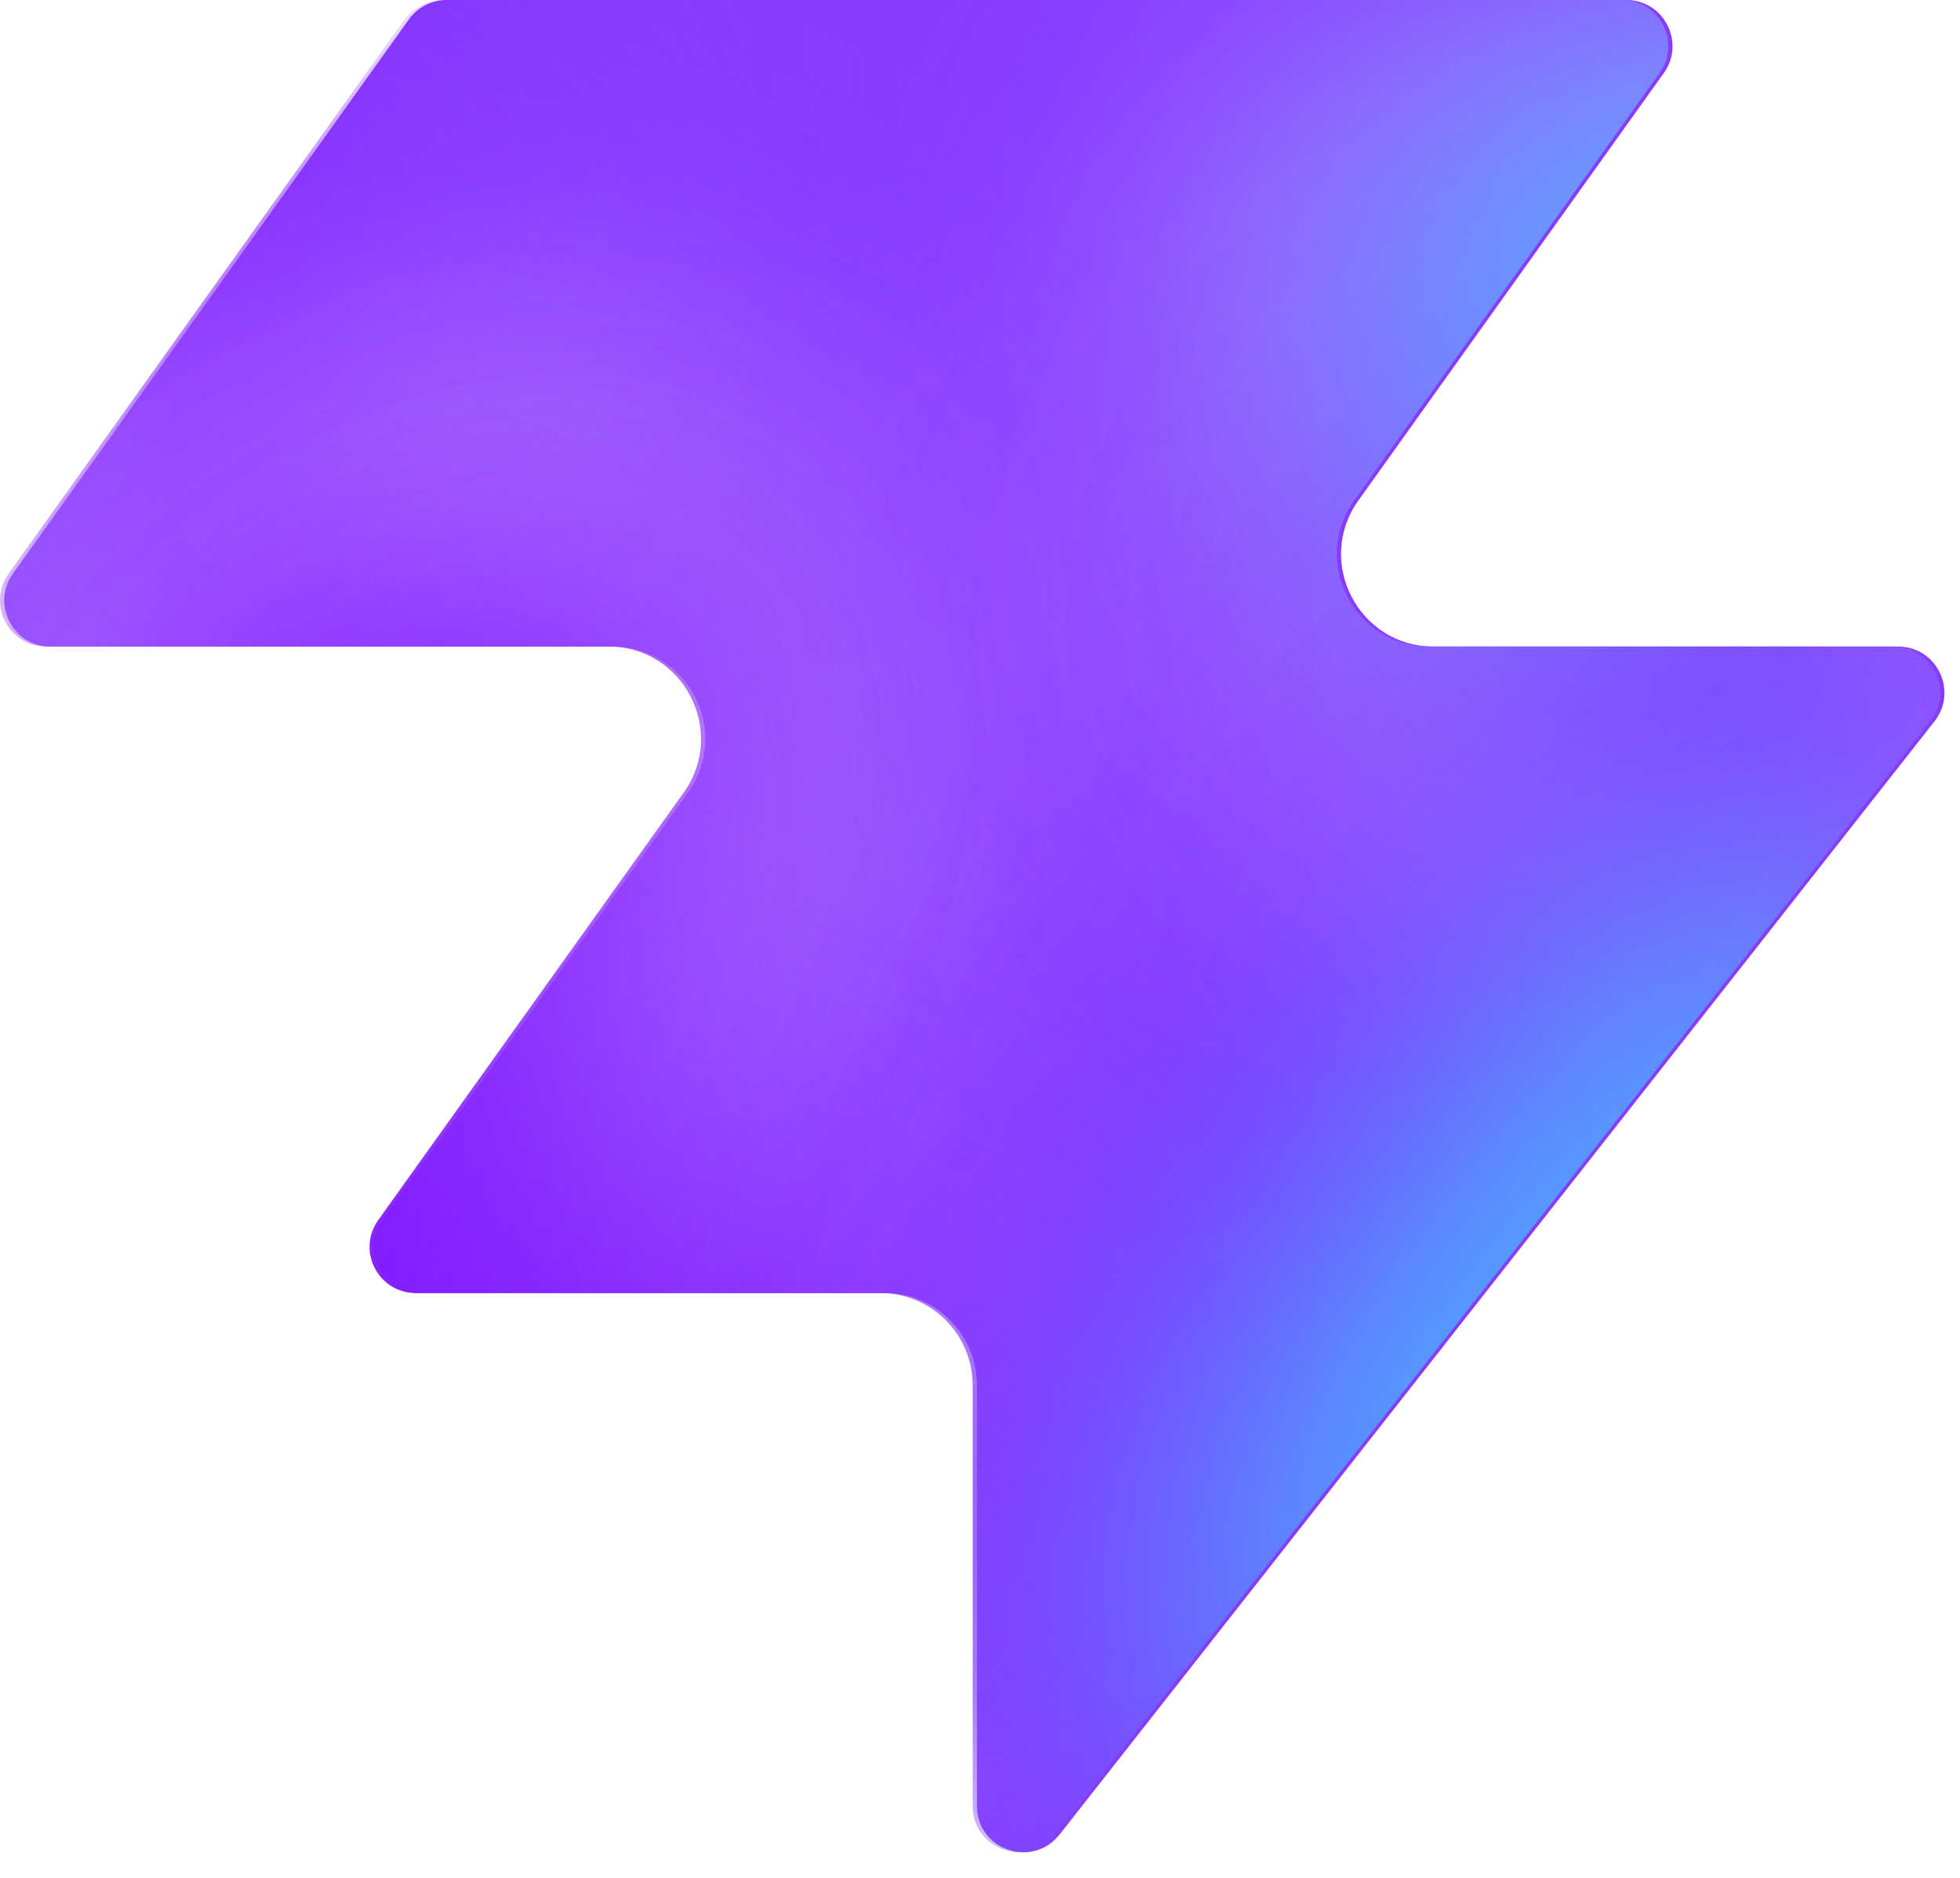
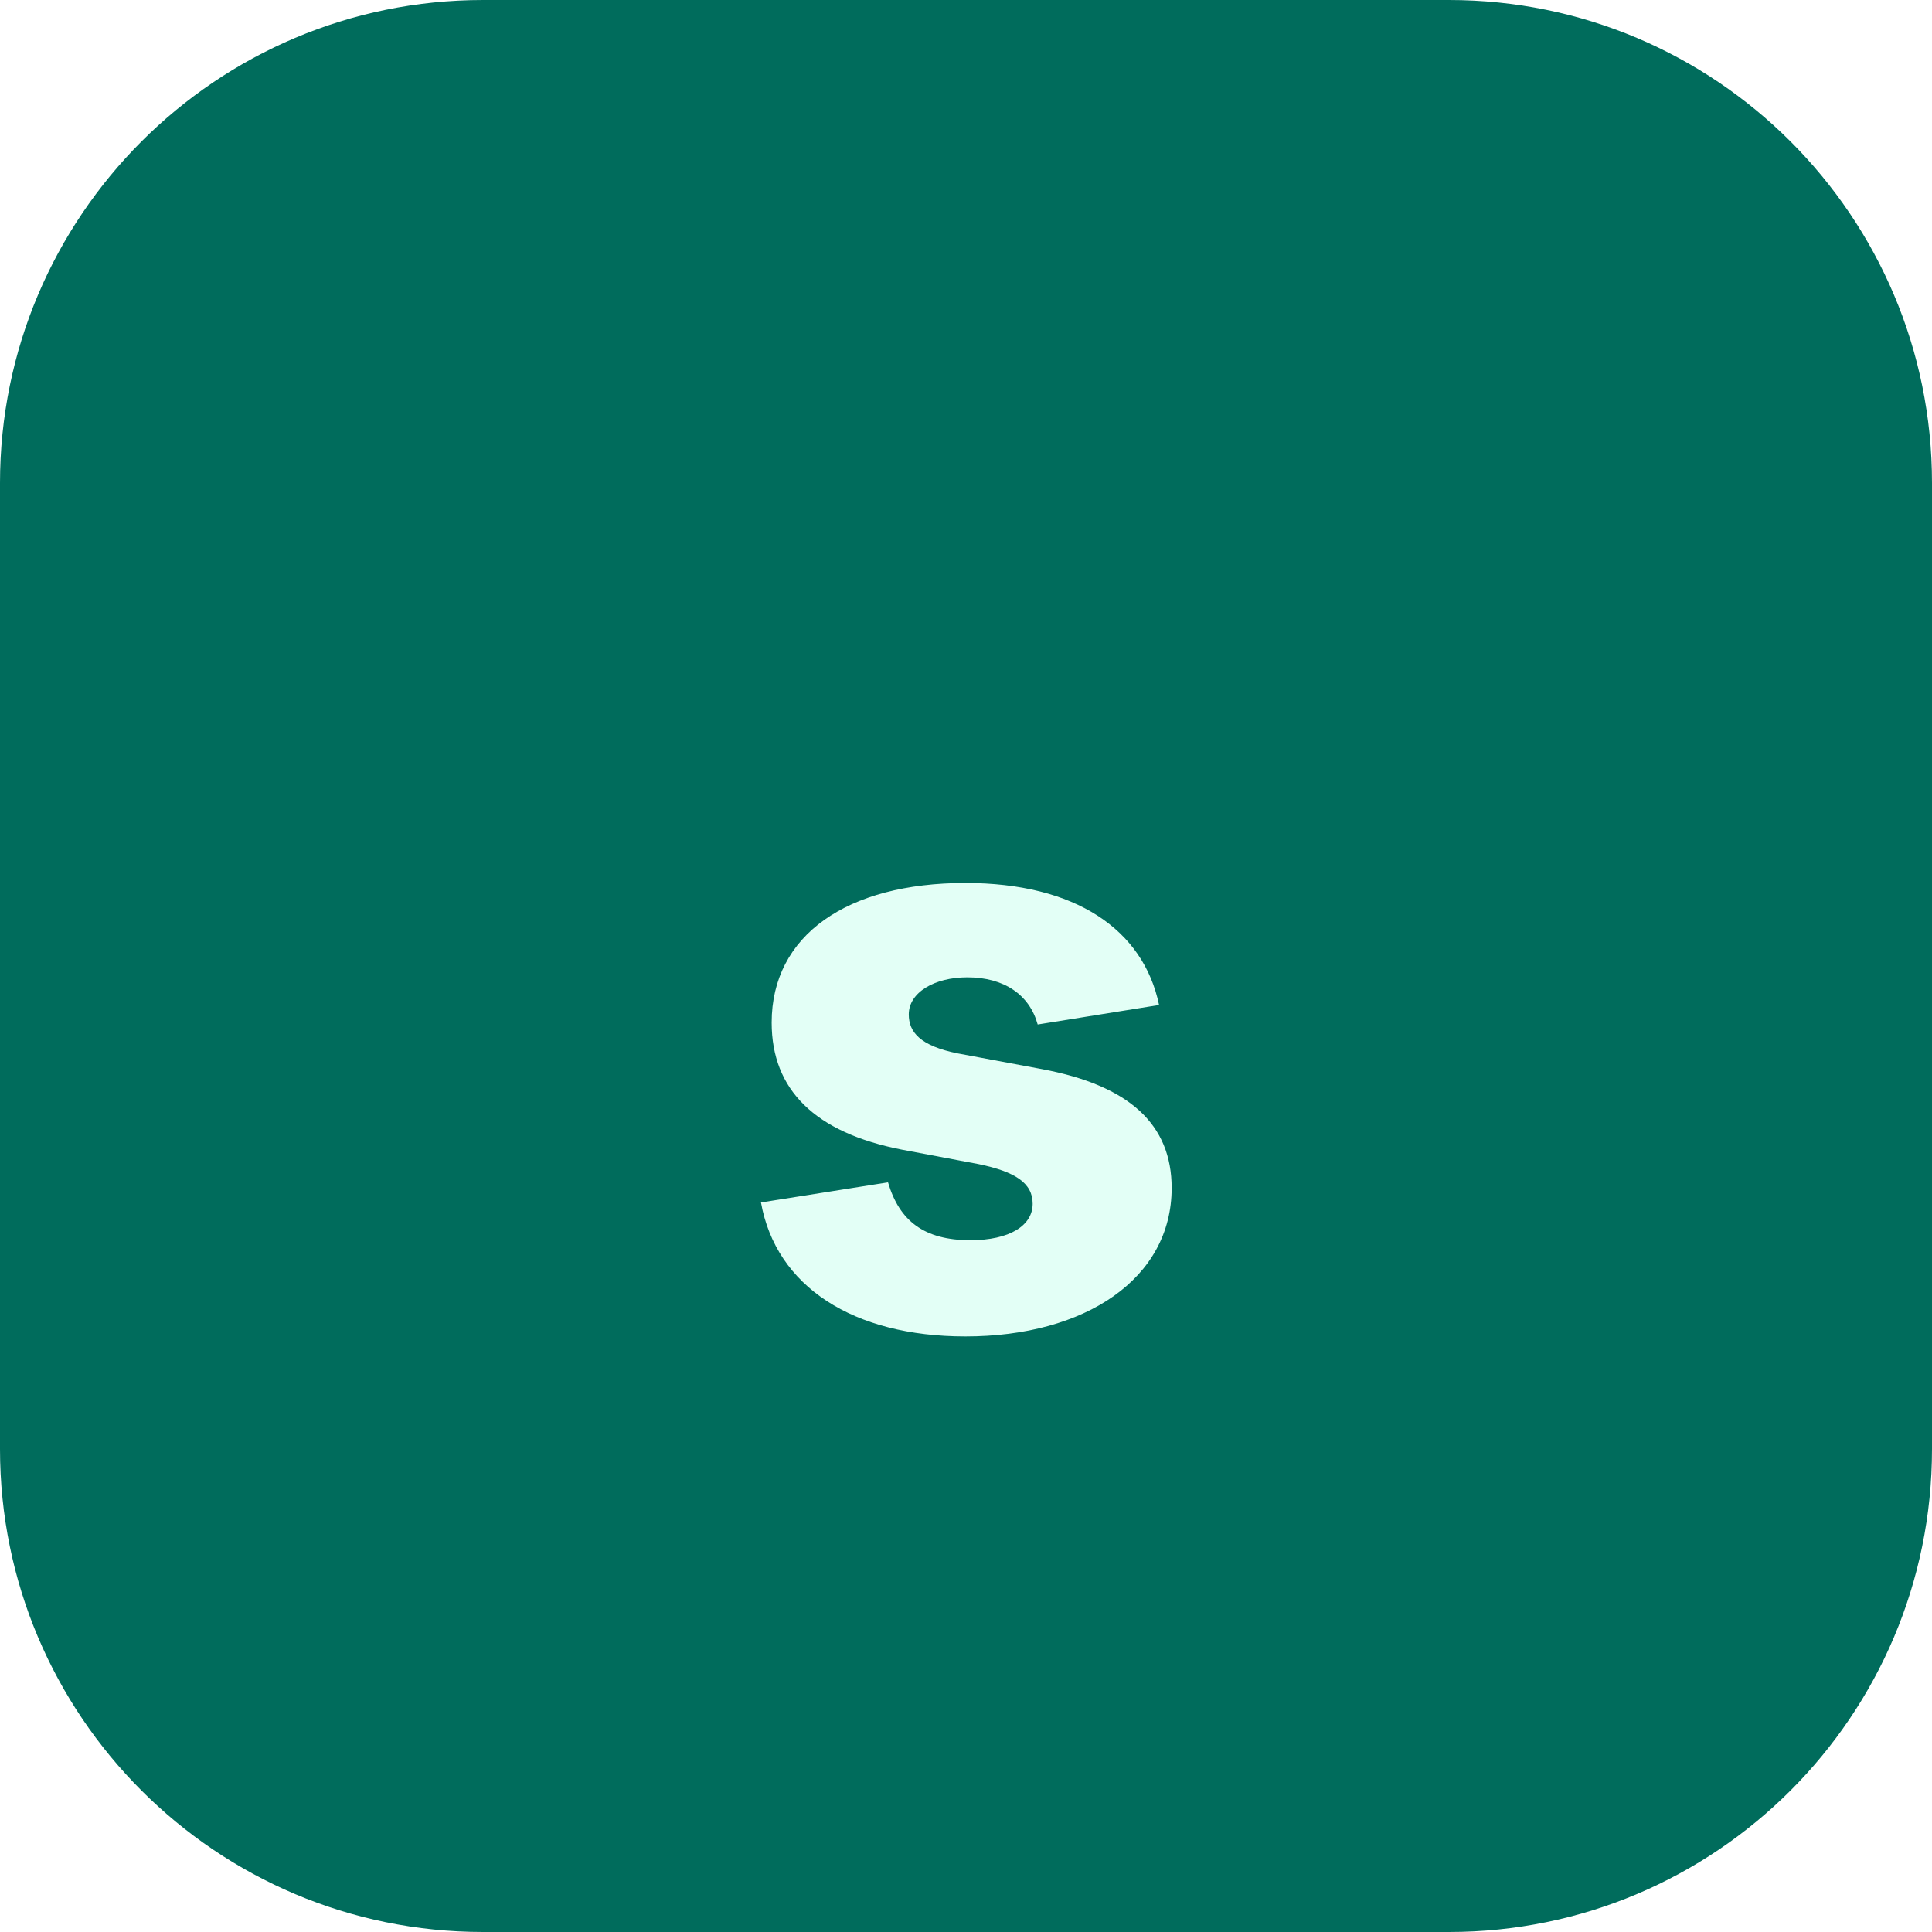
- <svg xmlns="http://www.w3.org/2000/svg" width="48" height="46" fill="none" viewBox="0 0 48 46">
-   <path fill="#863bff" d="M25.946 44.938c-.664.845-2.021.375-2.021-.698V33.937a2.26 2.26 0 0 0-2.262-2.262H10.287c-.92 0-1.456-1.04-.92-1.788l7.48-10.471c1.07-1.497 0-3.578-1.842-3.578H1.237c-.92 0-1.456-1.04-.92-1.788L10.013.474c.214-.297.556-.474.92-.474h28.894c.92 0 1.456 1.04.92 1.788l-7.48 10.471c-1.07 1.498 0 3.579 1.842 3.579h11.377c.943 0 1.473 1.088.89 1.83L25.947 44.94z" style="fill:#863bff;fill:color(display-p3 .525 .23 1);fill-opacity:1" />
-   <mask id="a" width="48" height="46" x="0" y="0" maskUnits="userSpaceOnUse" style="mask-type:alpha">
-     <path fill="#000" d="M25.842 44.938c-.664.844-2.021.375-2.021-.698V33.937a2.26 2.26 0 0 0-2.262-2.262H10.183c-.92 0-1.456-1.04-.92-1.788l7.48-10.471c1.07-1.498 0-3.579-1.842-3.579H1.133c-.92 0-1.456-1.04-.92-1.787L9.91.473c.214-.297.556-.474.92-.474h28.894c.92 0 1.456 1.04.92 1.788l-7.48 10.471c-1.07 1.498 0 3.578 1.842 3.578h11.377c.943 0 1.473 1.088.89 1.832L25.843 44.94z" style="fill:#000;fill-opacity:1" />
-   </mask>
-   <g mask="url(#a)">
-     <g filter="url(#b)">
-       <ellipse cx="5.508" cy="14.704" fill="#ede6ff" rx="5.508" ry="14.704" style="fill:#ede6ff;fill:color(display-p3 .927 .903 1);fill-opacity:1" transform="matrix(.00324 1 1 -.00324 -4.47 31.516)" />
-     </g>
-     <g filter="url(#c)">
-       <ellipse cx="10.399" cy="29.851" fill="#ede6ff" rx="10.399" ry="29.851" style="fill:#ede6ff;fill:color(display-p3 .927 .903 1);fill-opacity:1" transform="matrix(.00324 1 1 -.00324 -39.328 7.883)" />
-     </g>
-     <g filter="url(#d)">
-       <ellipse cx="5.508" cy="30.487" fill="#7e14ff" rx="5.508" ry="30.487" style="fill:#7e14ff;fill:color(display-p3 .492 .077 1);fill-opacity:1" transform="rotate(89.814 -25.913 -14.639)scale(1 -1)" />
-     </g>
-     <g filter="url(#e)">
-       <ellipse cx="5.508" cy="30.599" fill="#7e14ff" rx="5.508" ry="30.599" style="fill:#7e14ff;fill:color(display-p3 .492 .077 1);fill-opacity:1" transform="rotate(89.814 -32.644 -3.334)scale(1 -1)" />
-     </g>
-     <g filter="url(#f)">
-       <ellipse cx="5.508" cy="30.599" fill="#7e14ff" rx="5.508" ry="30.599" style="fill:#7e14ff;fill:color(display-p3 .492 .077 1);fill-opacity:1" transform="matrix(.00324 1 1 -.00324 -34.34 30.47)" />
-     </g>
-     <g filter="url(#g)">
-       <ellipse cx="14.072" cy="22.078" fill="#ede6ff" rx="14.072" ry="22.078" style="fill:#ede6ff;fill:color(display-p3 .927 .903 1);fill-opacity:1" transform="rotate(93.35 24.506 48.493)scale(-1 1)" />
-     </g>
-     <g filter="url(#h)">
-       <ellipse cx="3.47" cy="21.501" fill="#7e14ff" rx="3.47" ry="21.501" style="fill:#7e14ff;fill:color(display-p3 .492 .077 1);fill-opacity:1" transform="rotate(89.009 28.708 47.59)scale(-1 1)" />
-     </g>
-     <g filter="url(#i)">
-       <ellipse cx="3.47" cy="21.501" fill="#7e14ff" rx="3.47" ry="21.501" style="fill:#7e14ff;fill:color(display-p3 .492 .077 1);fill-opacity:1" transform="rotate(89.009 28.708 47.59)scale(-1 1)" />
-     </g>
-     <g filter="url(#j)">
-       <ellipse cx=".387" cy="8.972" fill="#7e14ff" rx="4.407" ry="29.108" style="fill:#7e14ff;fill:color(display-p3 .492 .077 1);fill-opacity:1" transform="rotate(39.51 .387 8.972)" />
-     </g>
-     <g filter="url(#k)">
-       <ellipse cx="47.523" cy="-6.092" fill="#7e14ff" rx="4.407" ry="29.108" style="fill:#7e14ff;fill:color(display-p3 .492 .077 1);fill-opacity:1" transform="rotate(37.892 47.523 -6.092)" />
-     </g>
-     <g filter="url(#l)">
-       <ellipse cx="41.412" cy="6.333" fill="#47bfff" rx="5.971" ry="9.665" style="fill:#47bfff;fill:color(display-p3 .28 .748 1);fill-opacity:1" transform="rotate(37.892 41.412 6.333)" />
-     </g>
-     <g filter="url(#m)">
-       <ellipse cx="-1.879" cy="38.332" fill="#7e14ff" rx="4.407" ry="29.108" style="fill:#7e14ff;fill:color(display-p3 .492 .077 1);fill-opacity:1" transform="rotate(37.892 -1.88 38.332)" />
-     </g>
-     <g filter="url(#n)">
-       <ellipse cx="-1.879" cy="38.332" fill="#7e14ff" rx="4.407" ry="29.108" style="fill:#7e14ff;fill:color(display-p3 .492 .077 1);fill-opacity:1" transform="rotate(37.892 -1.88 38.332)" />
-     </g>
-     <g filter="url(#o)">
-       <ellipse cx="35.651" cy="29.907" fill="#7e14ff" rx="4.407" ry="29.108" style="fill:#7e14ff;fill:color(display-p3 .492 .077 1);fill-opacity:1" transform="rotate(37.892 35.651 29.907)" />
-     </g>
-     <g filter="url(#p)">
-       <ellipse cx="38.418" cy="32.4" fill="#47bfff" rx="5.971" ry="15.297" style="fill:#47bfff;fill:color(display-p3 .28 .748 1);fill-opacity:1" transform="rotate(37.892 38.418 32.4)" />
-     </g>
-   </g>
-   <defs>
-     <filter id="b" width="60.045" height="41.654" x="-19.77" y="16.149" color-interpolation-filters="sRGB" filterUnits="userSpaceOnUse">
-       <feFlood flood-opacity="0" result="BackgroundImageFix" />
-       <feBlend in="SourceGraphic" in2="BackgroundImageFix" result="shape" />
-       <feGaussianBlur result="effect1_foregroundBlur_2002_17158" stdDeviation="7.659" />
-     </filter>
-     <filter id="c" width="90.34" height="51.437" x="-54.613" y="-7.533" color-interpolation-filters="sRGB" filterUnits="userSpaceOnUse">
-       <feFlood flood-opacity="0" result="BackgroundImageFix" />
-       <feBlend in="SourceGraphic" in2="BackgroundImageFix" result="shape" />
-       <feGaussianBlur result="effect1_foregroundBlur_2002_17158" stdDeviation="7.659" />
-     </filter>
-     <filter id="d" width="79.355" height="29.4" x="-49.64" y="2.03" color-interpolation-filters="sRGB" filterUnits="userSpaceOnUse">
-       <feFlood flood-opacity="0" result="BackgroundImageFix" />
-       <feBlend in="SourceGraphic" in2="BackgroundImageFix" result="shape" />
-       <feGaussianBlur result="effect1_foregroundBlur_2002_17158" stdDeviation="4.596" />
-     </filter>
-     <filter id="e" width="79.579" height="29.4" x="-45.045" y="20.029" color-interpolation-filters="sRGB" filterUnits="userSpaceOnUse">
-       <feFlood flood-opacity="0" result="BackgroundImageFix" />
-       <feBlend in="SourceGraphic" in2="BackgroundImageFix" result="shape" />
-       <feGaussianBlur result="effect1_foregroundBlur_2002_17158" stdDeviation="4.596" />
-     </filter>
-     <filter id="f" width="79.579" height="29.4" x="-43.513" y="21.178" color-interpolation-filters="sRGB" filterUnits="userSpaceOnUse">
-       <feFlood flood-opacity="0" result="BackgroundImageFix" />
-       <feBlend in="SourceGraphic" in2="BackgroundImageFix" result="shape" />
-       <feGaussianBlur result="effect1_foregroundBlur_2002_17158" stdDeviation="4.596" />
-     </filter>
-     <filter id="g" width="74.749" height="58.852" x="15.756" y="-17.901" color-interpolation-filters="sRGB" filterUnits="userSpaceOnUse">
-       <feFlood flood-opacity="0" result="BackgroundImageFix" />
-       <feBlend in="SourceGraphic" in2="BackgroundImageFix" result="shape" />
-       <feGaussianBlur result="effect1_foregroundBlur_2002_17158" stdDeviation="7.659" />
-     </filter>
-     <filter id="h" width="61.377" height="25.362" x="23.548" y="2.284" color-interpolation-filters="sRGB" filterUnits="userSpaceOnUse">
-       <feFlood flood-opacity="0" result="BackgroundImageFix" />
-       <feBlend in="SourceGraphic" in2="BackgroundImageFix" result="shape" />
-       <feGaussianBlur result="effect1_foregroundBlur_2002_17158" stdDeviation="4.596" />
-     </filter>
-     <filter id="i" width="61.377" height="25.362" x="23.548" y="2.284" color-interpolation-filters="sRGB" filterUnits="userSpaceOnUse">
-       <feFlood flood-opacity="0" result="BackgroundImageFix" />
-       <feBlend in="SourceGraphic" in2="BackgroundImageFix" result="shape" />
-       <feGaussianBlur result="effect1_foregroundBlur_2002_17158" stdDeviation="4.596" />
-     </filter>
-     <filter id="j" width="56.045" height="63.649" x="-27.636" y="-22.853" color-interpolation-filters="sRGB" filterUnits="userSpaceOnUse">
-       <feFlood flood-opacity="0" result="BackgroundImageFix" />
-       <feBlend in="SourceGraphic" in2="BackgroundImageFix" result="shape" />
-       <feGaussianBlur result="effect1_foregroundBlur_2002_17158" stdDeviation="4.596" />
-     </filter>
-     <filter id="k" width="54.814" height="64.646" x="20.116" y="-38.415" color-interpolation-filters="sRGB" filterUnits="userSpaceOnUse">
-       <feFlood flood-opacity="0" result="BackgroundImageFix" />
-       <feBlend in="SourceGraphic" in2="BackgroundImageFix" result="shape" />
-       <feGaussianBlur result="effect1_foregroundBlur_2002_17158" stdDeviation="4.596" />
-     </filter>
-     <filter id="l" width="33.541" height="35.313" x="24.641" y="-11.323" color-interpolation-filters="sRGB" filterUnits="userSpaceOnUse">
-       <feFlood flood-opacity="0" result="BackgroundImageFix" />
-       <feBlend in="SourceGraphic" in2="BackgroundImageFix" result="shape" />
-       <feGaussianBlur result="effect1_foregroundBlur_2002_17158" stdDeviation="4.596" />
-     </filter>
-     <filter id="m" width="54.814" height="64.646" x="-29.286" y="6.009" color-interpolation-filters="sRGB" filterUnits="userSpaceOnUse">
-       <feFlood flood-opacity="0" result="BackgroundImageFix" />
-       <feBlend in="SourceGraphic" in2="BackgroundImageFix" result="shape" />
-       <feGaussianBlur result="effect1_foregroundBlur_2002_17158" stdDeviation="4.596" />
-     </filter>
-     <filter id="n" width="54.814" height="64.646" x="-29.286" y="6.009" color-interpolation-filters="sRGB" filterUnits="userSpaceOnUse">
-       <feFlood flood-opacity="0" result="BackgroundImageFix" />
-       <feBlend in="SourceGraphic" in2="BackgroundImageFix" result="shape" />
-       <feGaussianBlur result="effect1_foregroundBlur_2002_17158" stdDeviation="4.596" />
-     </filter>
-     <filter id="o" width="54.814" height="64.646" x="8.244" y="-2.416" color-interpolation-filters="sRGB" filterUnits="userSpaceOnUse">
-       <feFlood flood-opacity="0" result="BackgroundImageFix" />
-       <feBlend in="SourceGraphic" in2="BackgroundImageFix" result="shape" />
-       <feGaussianBlur result="effect1_foregroundBlur_2002_17158" stdDeviation="4.596" />
-     </filter>
-     <filter id="p" width="39.409" height="43.623" x="18.713" y="10.588" color-interpolation-filters="sRGB" filterUnits="userSpaceOnUse">
-       <feFlood flood-opacity="0" result="BackgroundImageFix" />
-       <feBlend in="SourceGraphic" in2="BackgroundImageFix" result="shape" />
-       <feGaussianBlur result="effect1_foregroundBlur_2002_17158" stdDeviation="4.596" />
-     </filter>
-   </defs>
+ <svg xmlns="http://www.w3.org/2000/svg" width="48" height="48" viewBox="0 0 48 48" fill="none">
+   <rect width="48" height="48" rx="12" fill="#006c5c" />
+   <text x="24" y="33" text-anchor="middle" font-family="system-ui, -apple-system, sans-serif" font-weight="800" font-size="20" fill="#e3fff6">s</text>
</svg>
